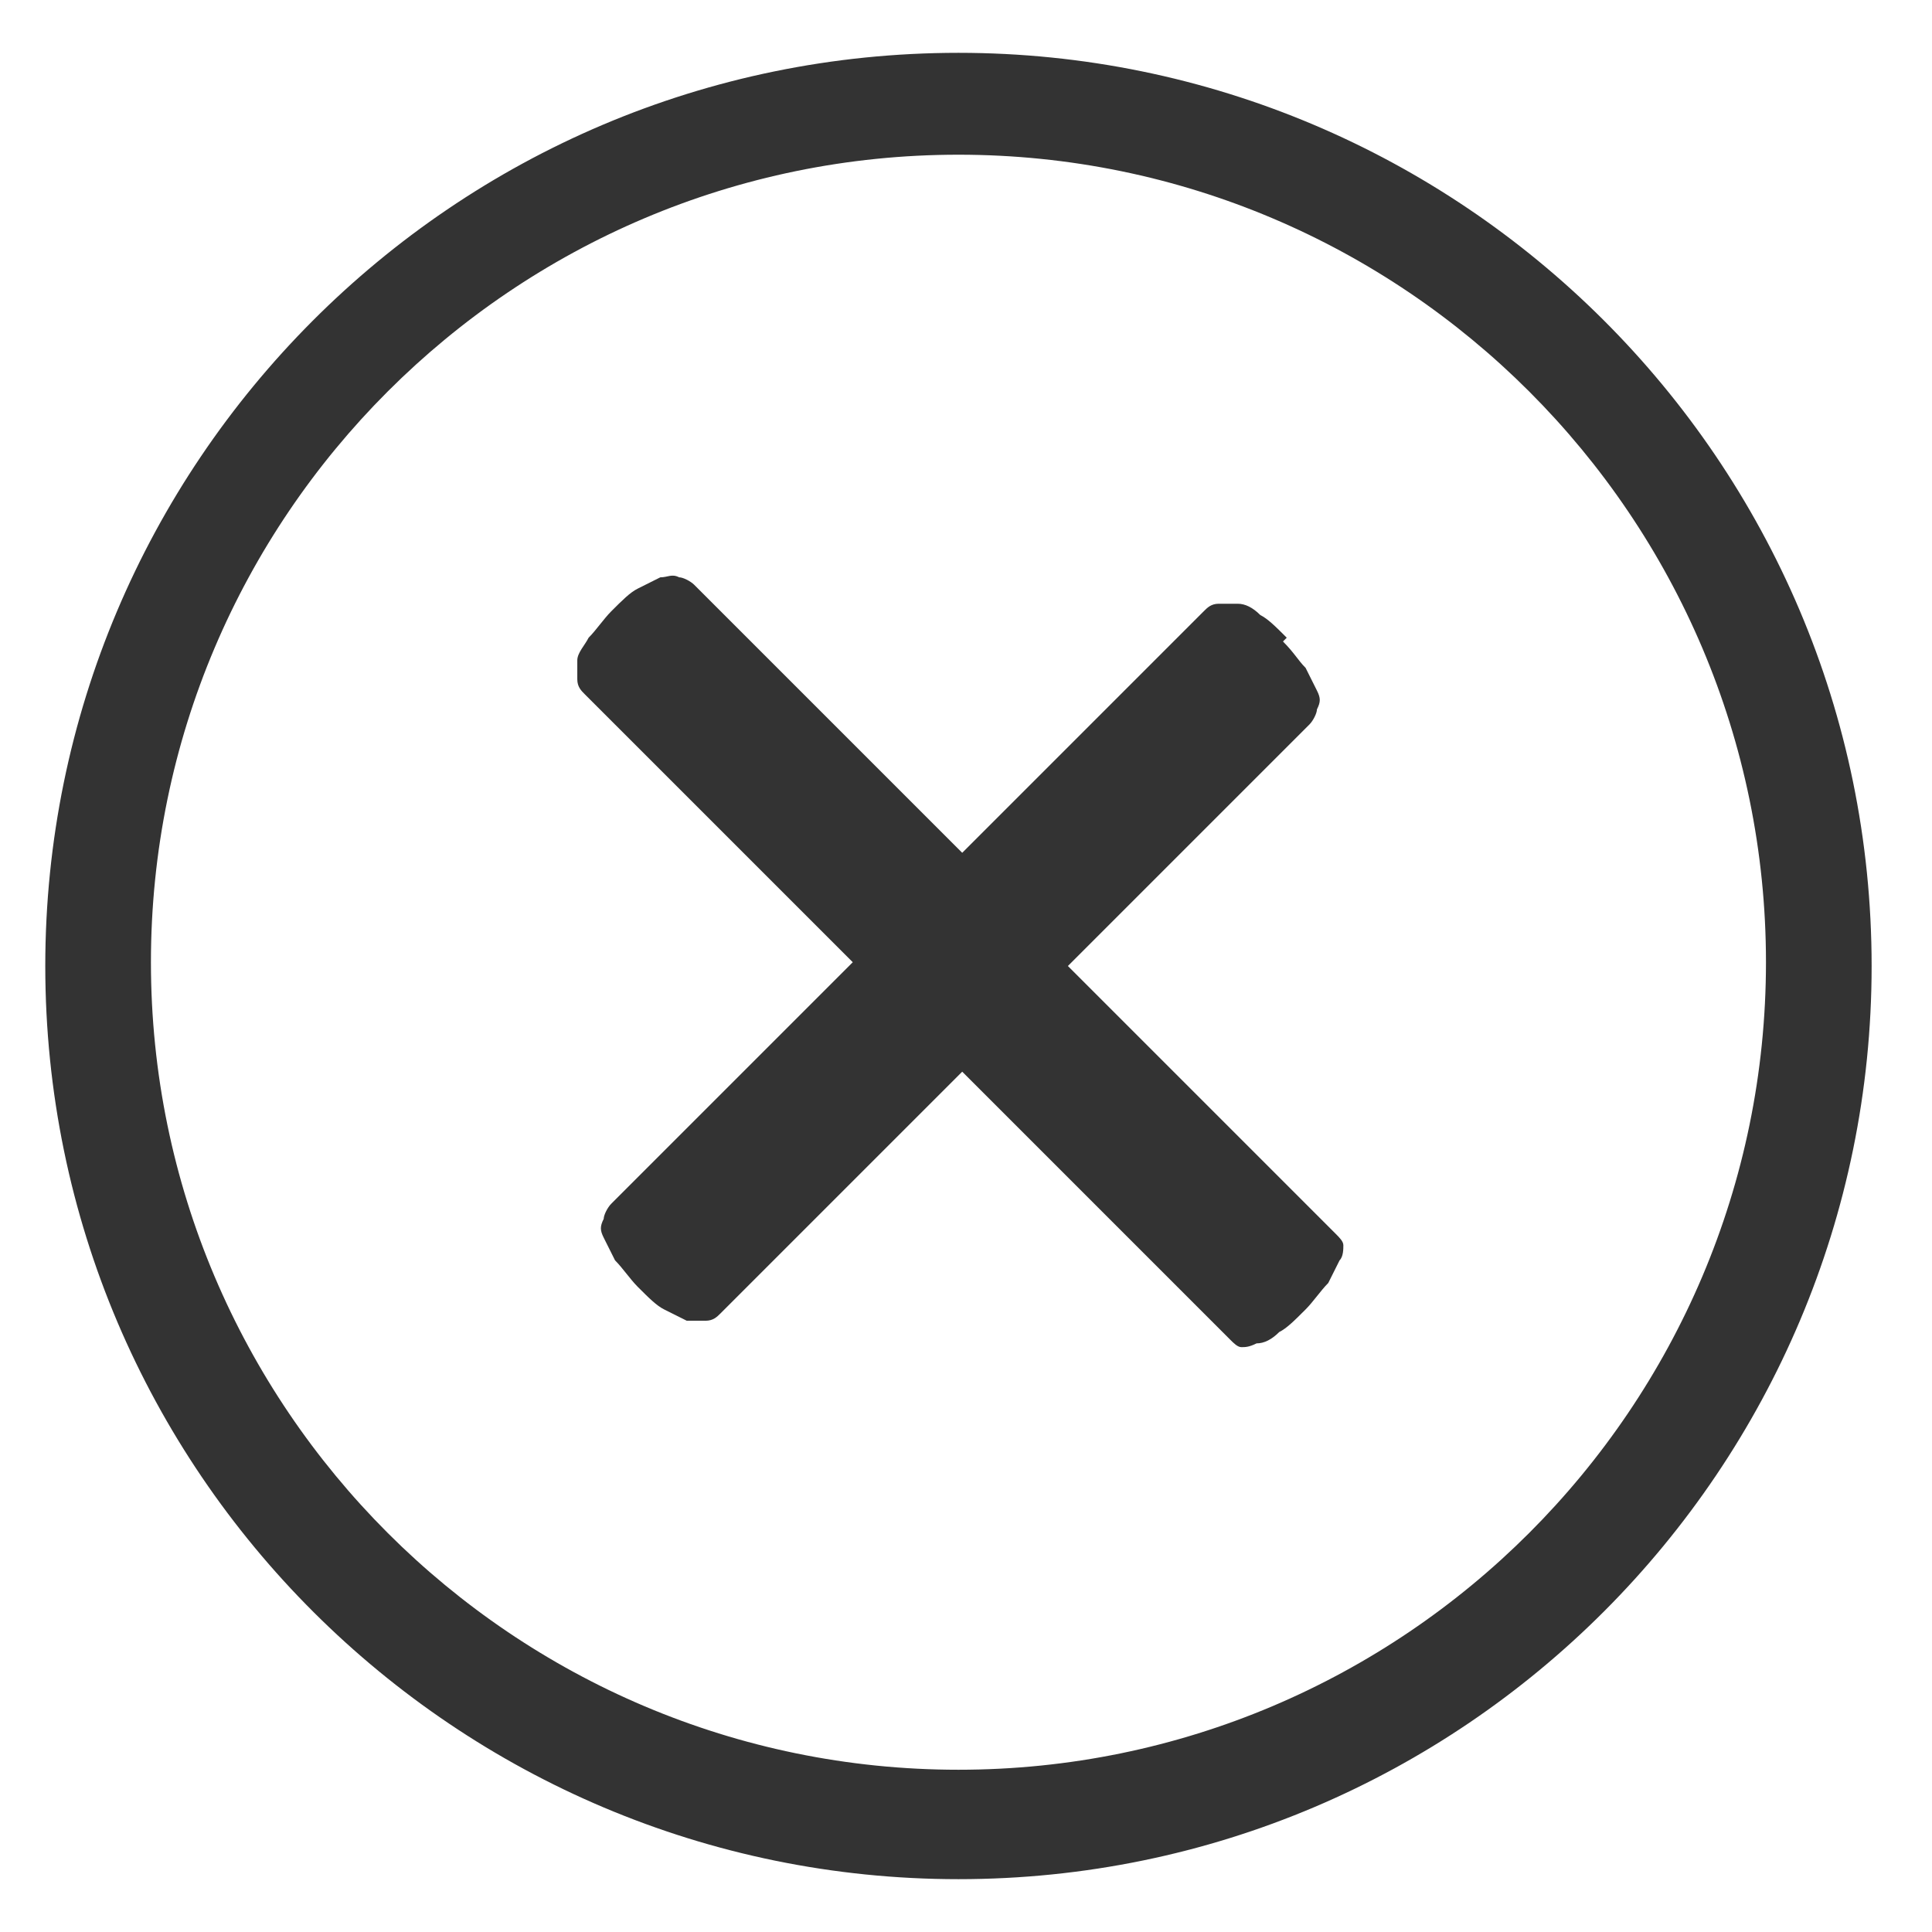
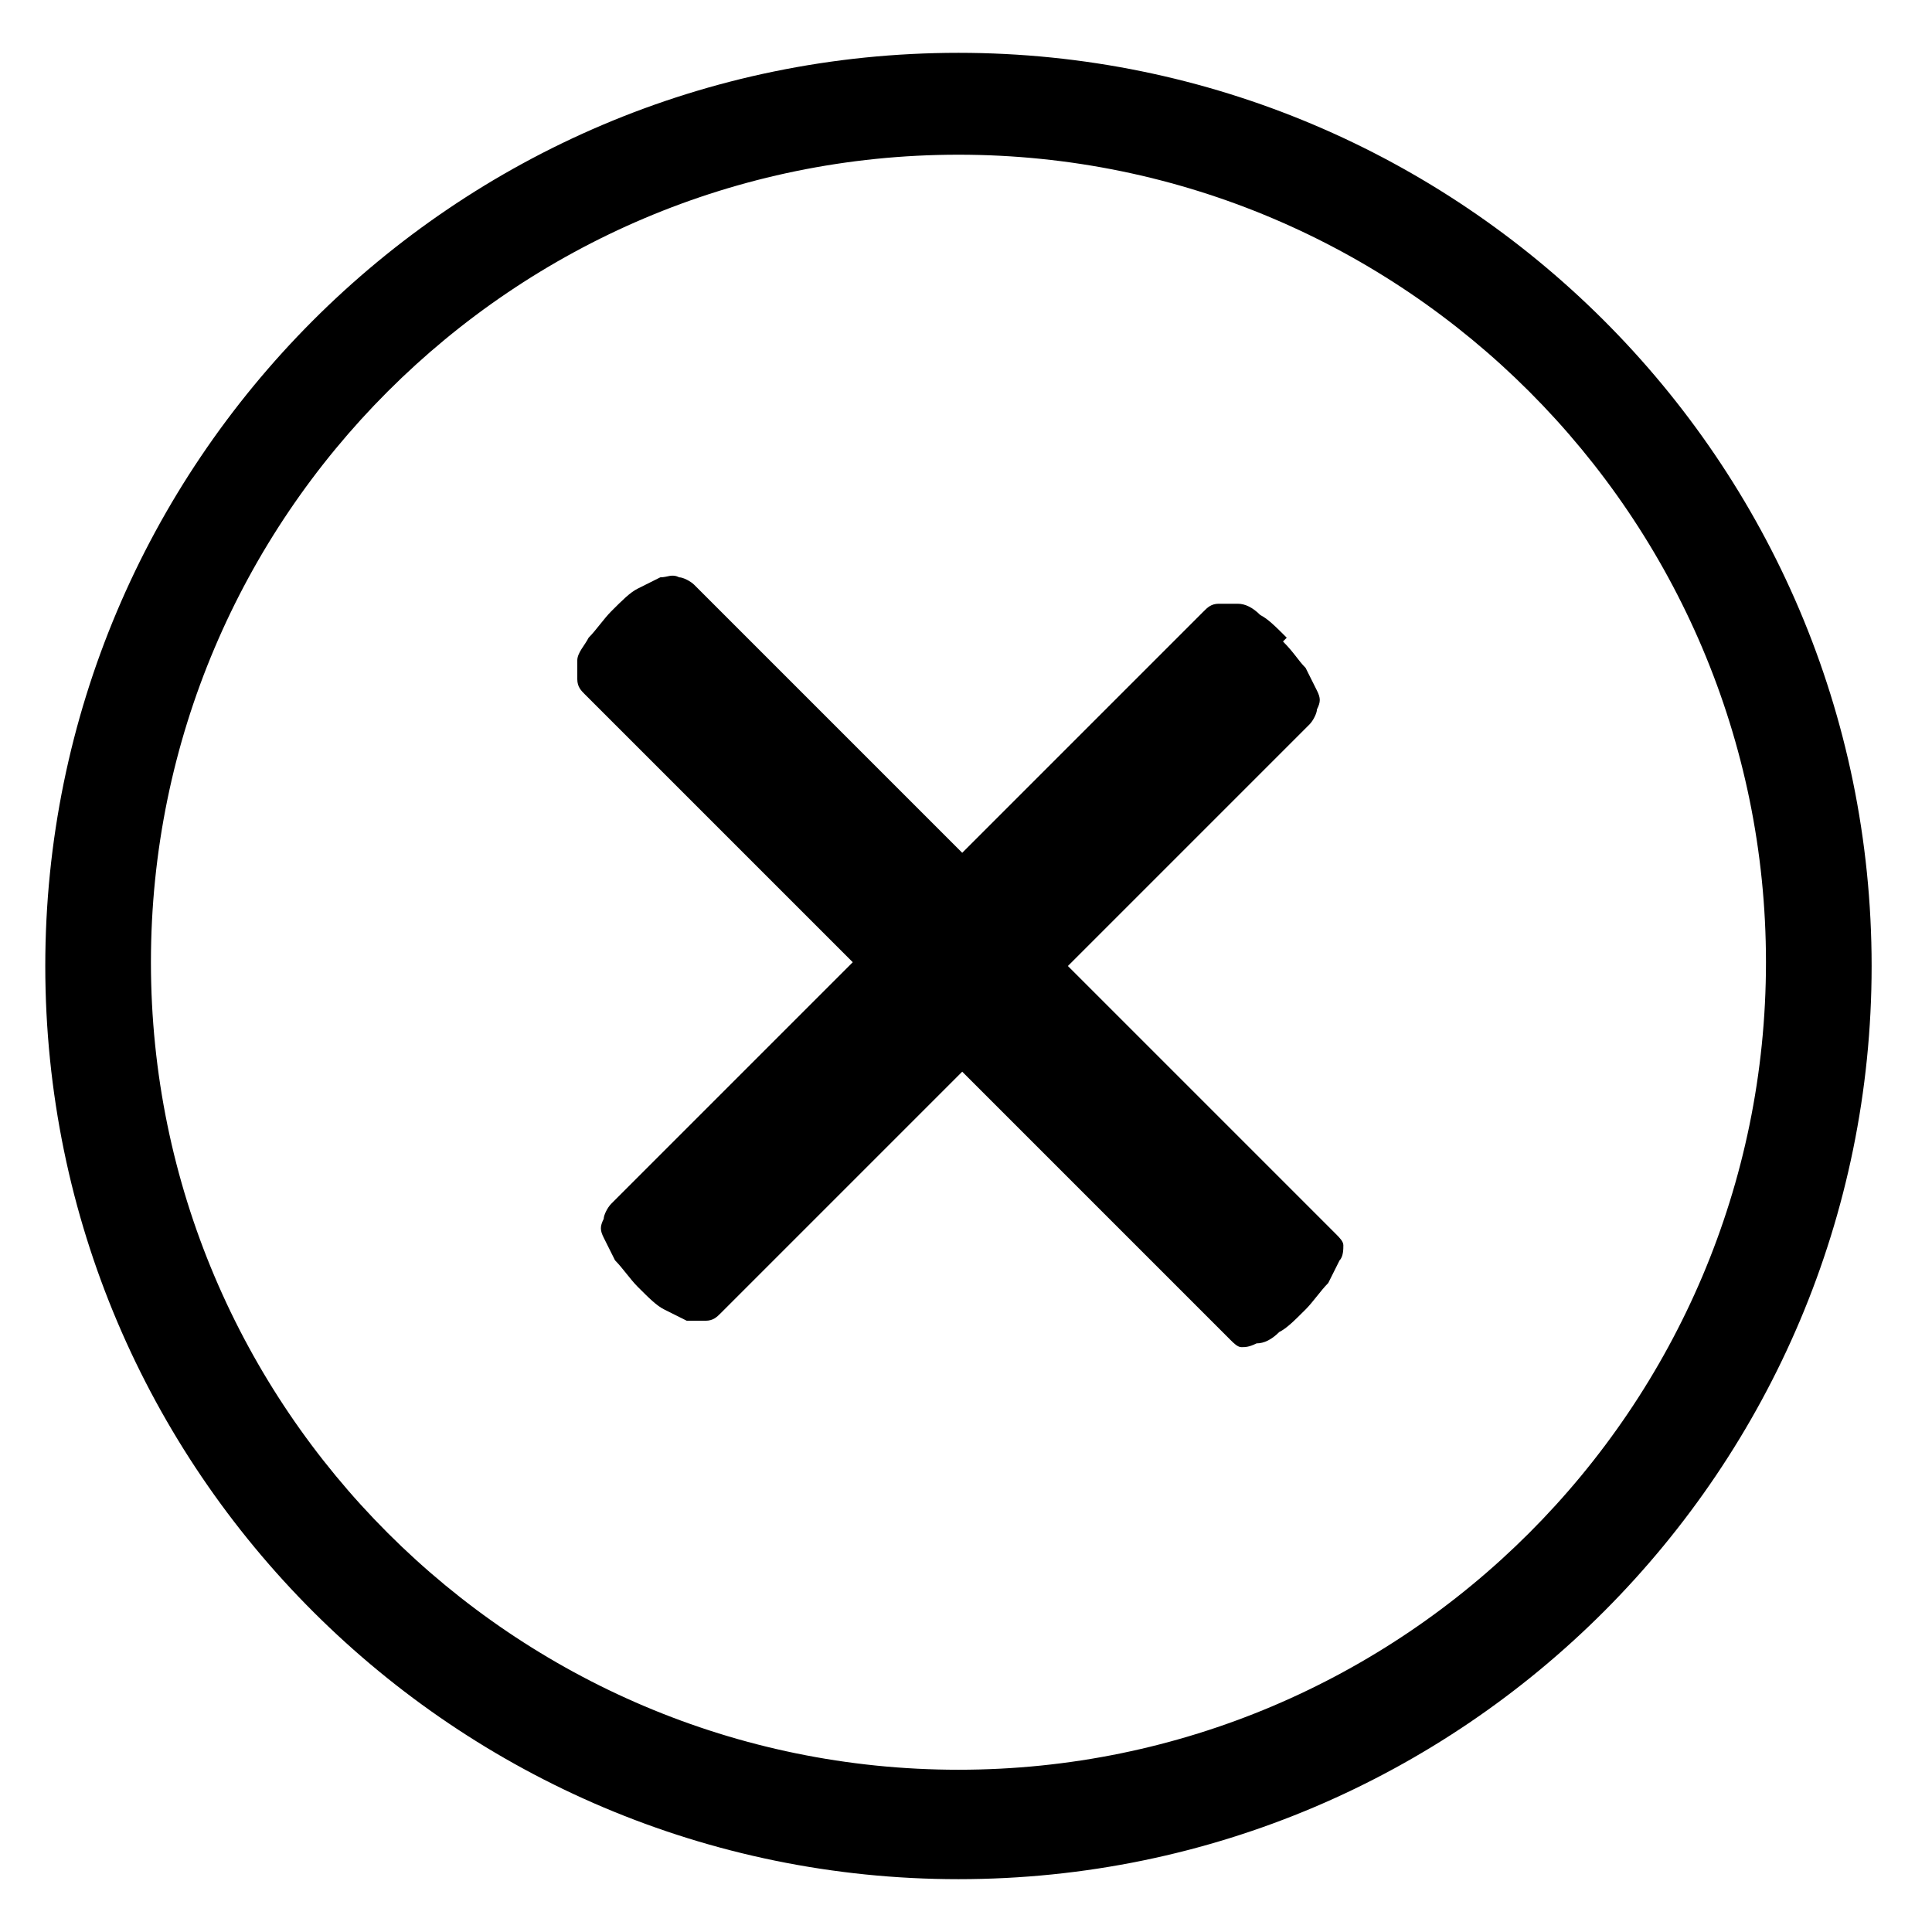
<svg xmlns="http://www.w3.org/2000/svg" version="1.1" viewBox="0 0 172 172">
  <g fill="none" fill-rule="none" stroke="none" stroke-width="1" stroke-linecap="butt" stroke-linejoin="miter" stroke-miterlimit="10" stroke-dasharray="" stroke-dashoffset="0" font-family="none" font-weight="none" font-size="none" text-anchor="none" style="mix-blend-mode: normal">
    <path d="M0,172v-172h172v172z" fill="none" fill-rule="nonzero" />
-     <g fill="#333333">
+     <g fill="currentColor">
      <path d="M85.328,4.703c44.68,0 81.297,36.281 81.297,81.297c0,44.68 -36.281,81.297 -81.297,81.297c-44.68,0 -81.297,-36.281 -81.297,-81.297c0,-44.68 36.281,-81.297 81.297,-81.297zM85.328,13.773c39.641,0 71.891,32.25 71.891,71.891c0,39.641 -32.25,71.891 -71.891,71.891c-39.641,0 -71.891,-32.25 -71.891,-71.891c0,-39.641 32.25,-71.891 71.891,-71.891z" fill-rule="evenodd" />
      <path d="M114.219,57.109c1.008,1.008 1.344,1.68 2.016,2.352c0.336,0.672 0.672,1.344 1.008,2.016c0.336,0.672 0.336,1.008 0,1.68c0,0.336 -0.336,1.008 -0.672,1.344l-21.5,21.5l23.852,23.852c0.336,0.336 0.672,0.672 0.672,1.008c0,0.336 0,1.008 -0.336,1.344c-0.336,0.672 -0.672,1.344 -1.008,2.016c-0.672,0.672 -1.344,1.68 -2.016,2.352c-1.008,1.008 -1.68,1.68 -2.352,2.016c-0.672,0.672 -1.344,1.008 -2.016,1.008c-0.672,0.336 -1.008,0.336 -1.344,0.336c-0.336,0 -0.672,-0.336 -1.008,-0.672l-23.852,-23.852l-21.5,21.5c-0.336,0.336 -0.672,0.672 -1.344,0.672c-0.336,0 -1.008,0 -1.68,0c-0.672,-0.336 -1.344,-0.672 -2.016,-1.008c-0.672,-0.336 -1.344,-1.008 -2.352,-2.016c-0.672,-0.672 -1.344,-1.68 -2.016,-2.352c-0.336,-0.672 -0.672,-1.344 -1.008,-2.016c-0.336,-0.672 -0.336,-1.008 0,-1.68c0,-0.336 0.336,-1.008 0.672,-1.344l21.5,-21.5l-23.852,-23.852c-0.336,-0.336 -0.672,-0.672 -0.672,-1.344c0,-0.336 0,-1.008 0,-1.68c0,-0.672 0.672,-1.344 1.008,-2.016c0.672,-0.672 1.344,-1.68 2.016,-2.352c1.008,-1.008 1.68,-1.68 2.352,-2.016c0.672,-0.336 1.344,-0.672 2.016,-1.008c0.672,0 1.008,-0.336 1.68,0c0.336,0 1.008,0.336 1.344,0.672l23.852,23.852l21.5,-21.5c0.336,-0.336 0.672,-0.672 1.344,-0.672c0.336,0 1.008,0 1.68,0c0.672,0 1.344,0.336 2.016,1.008c0.672,0.336 1.344,1.008 2.352,2.016z" fill-rule="nonzero" />
    </g>
  </g>
</svg>
